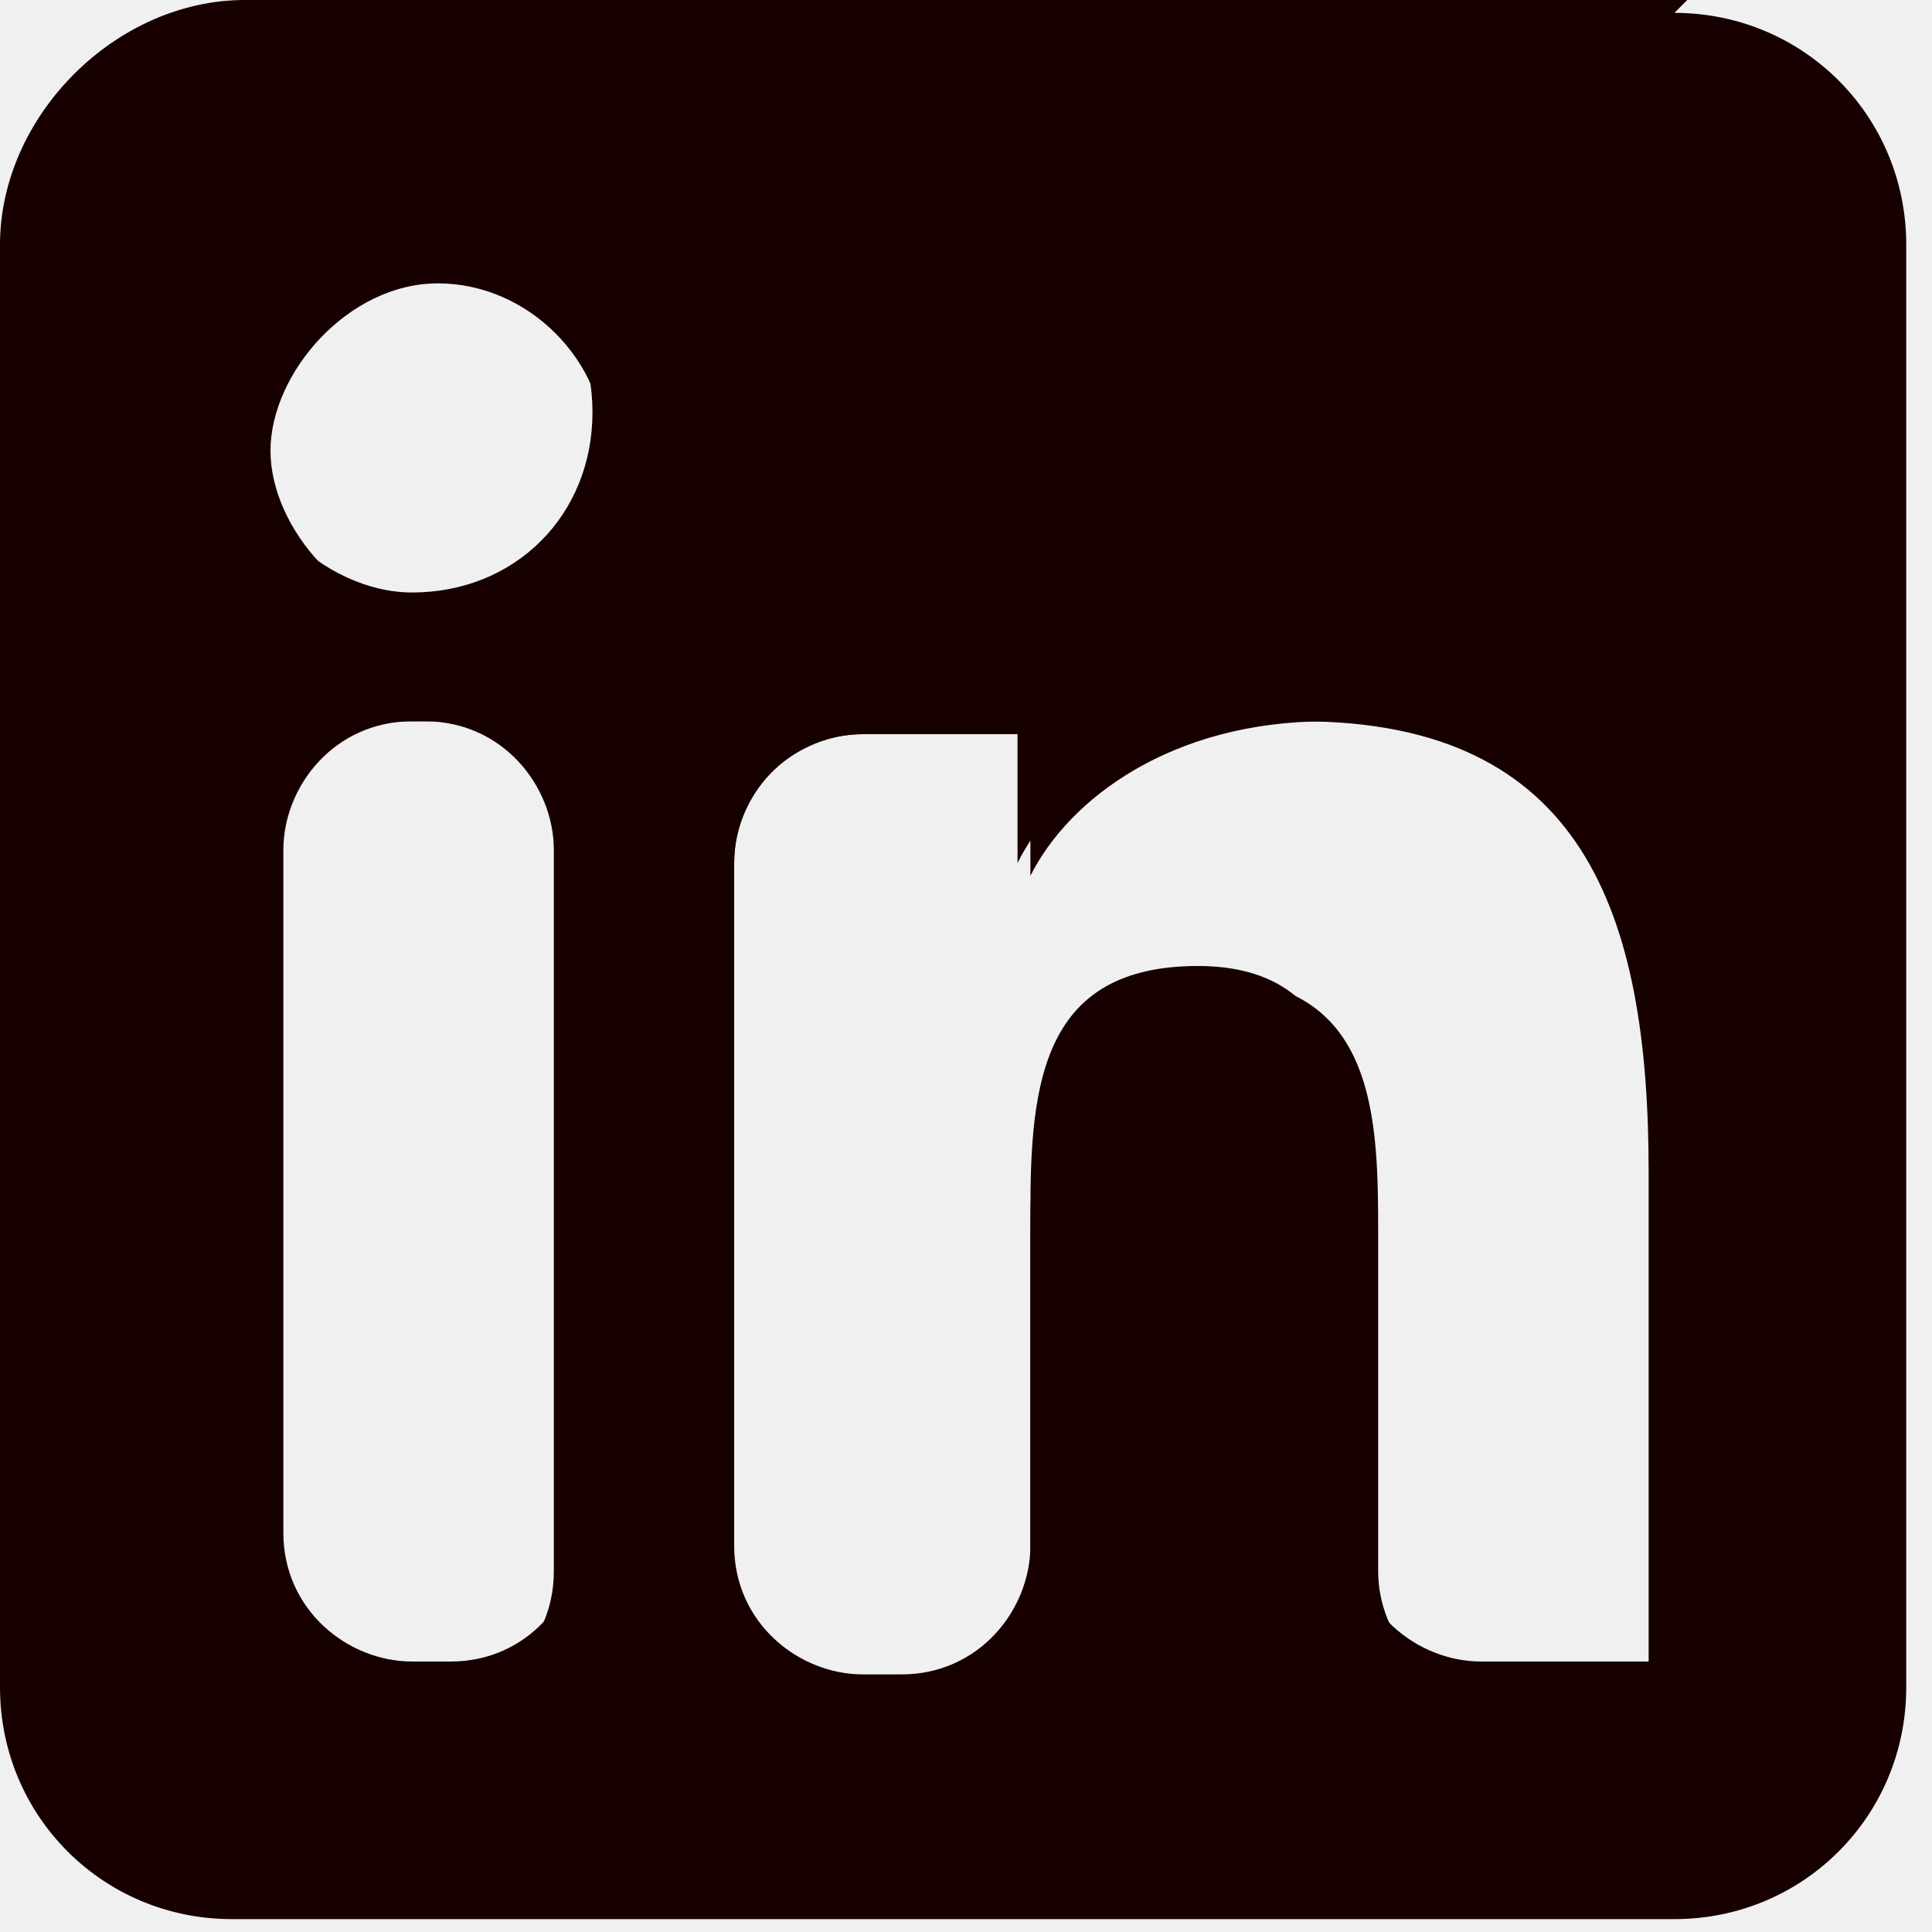
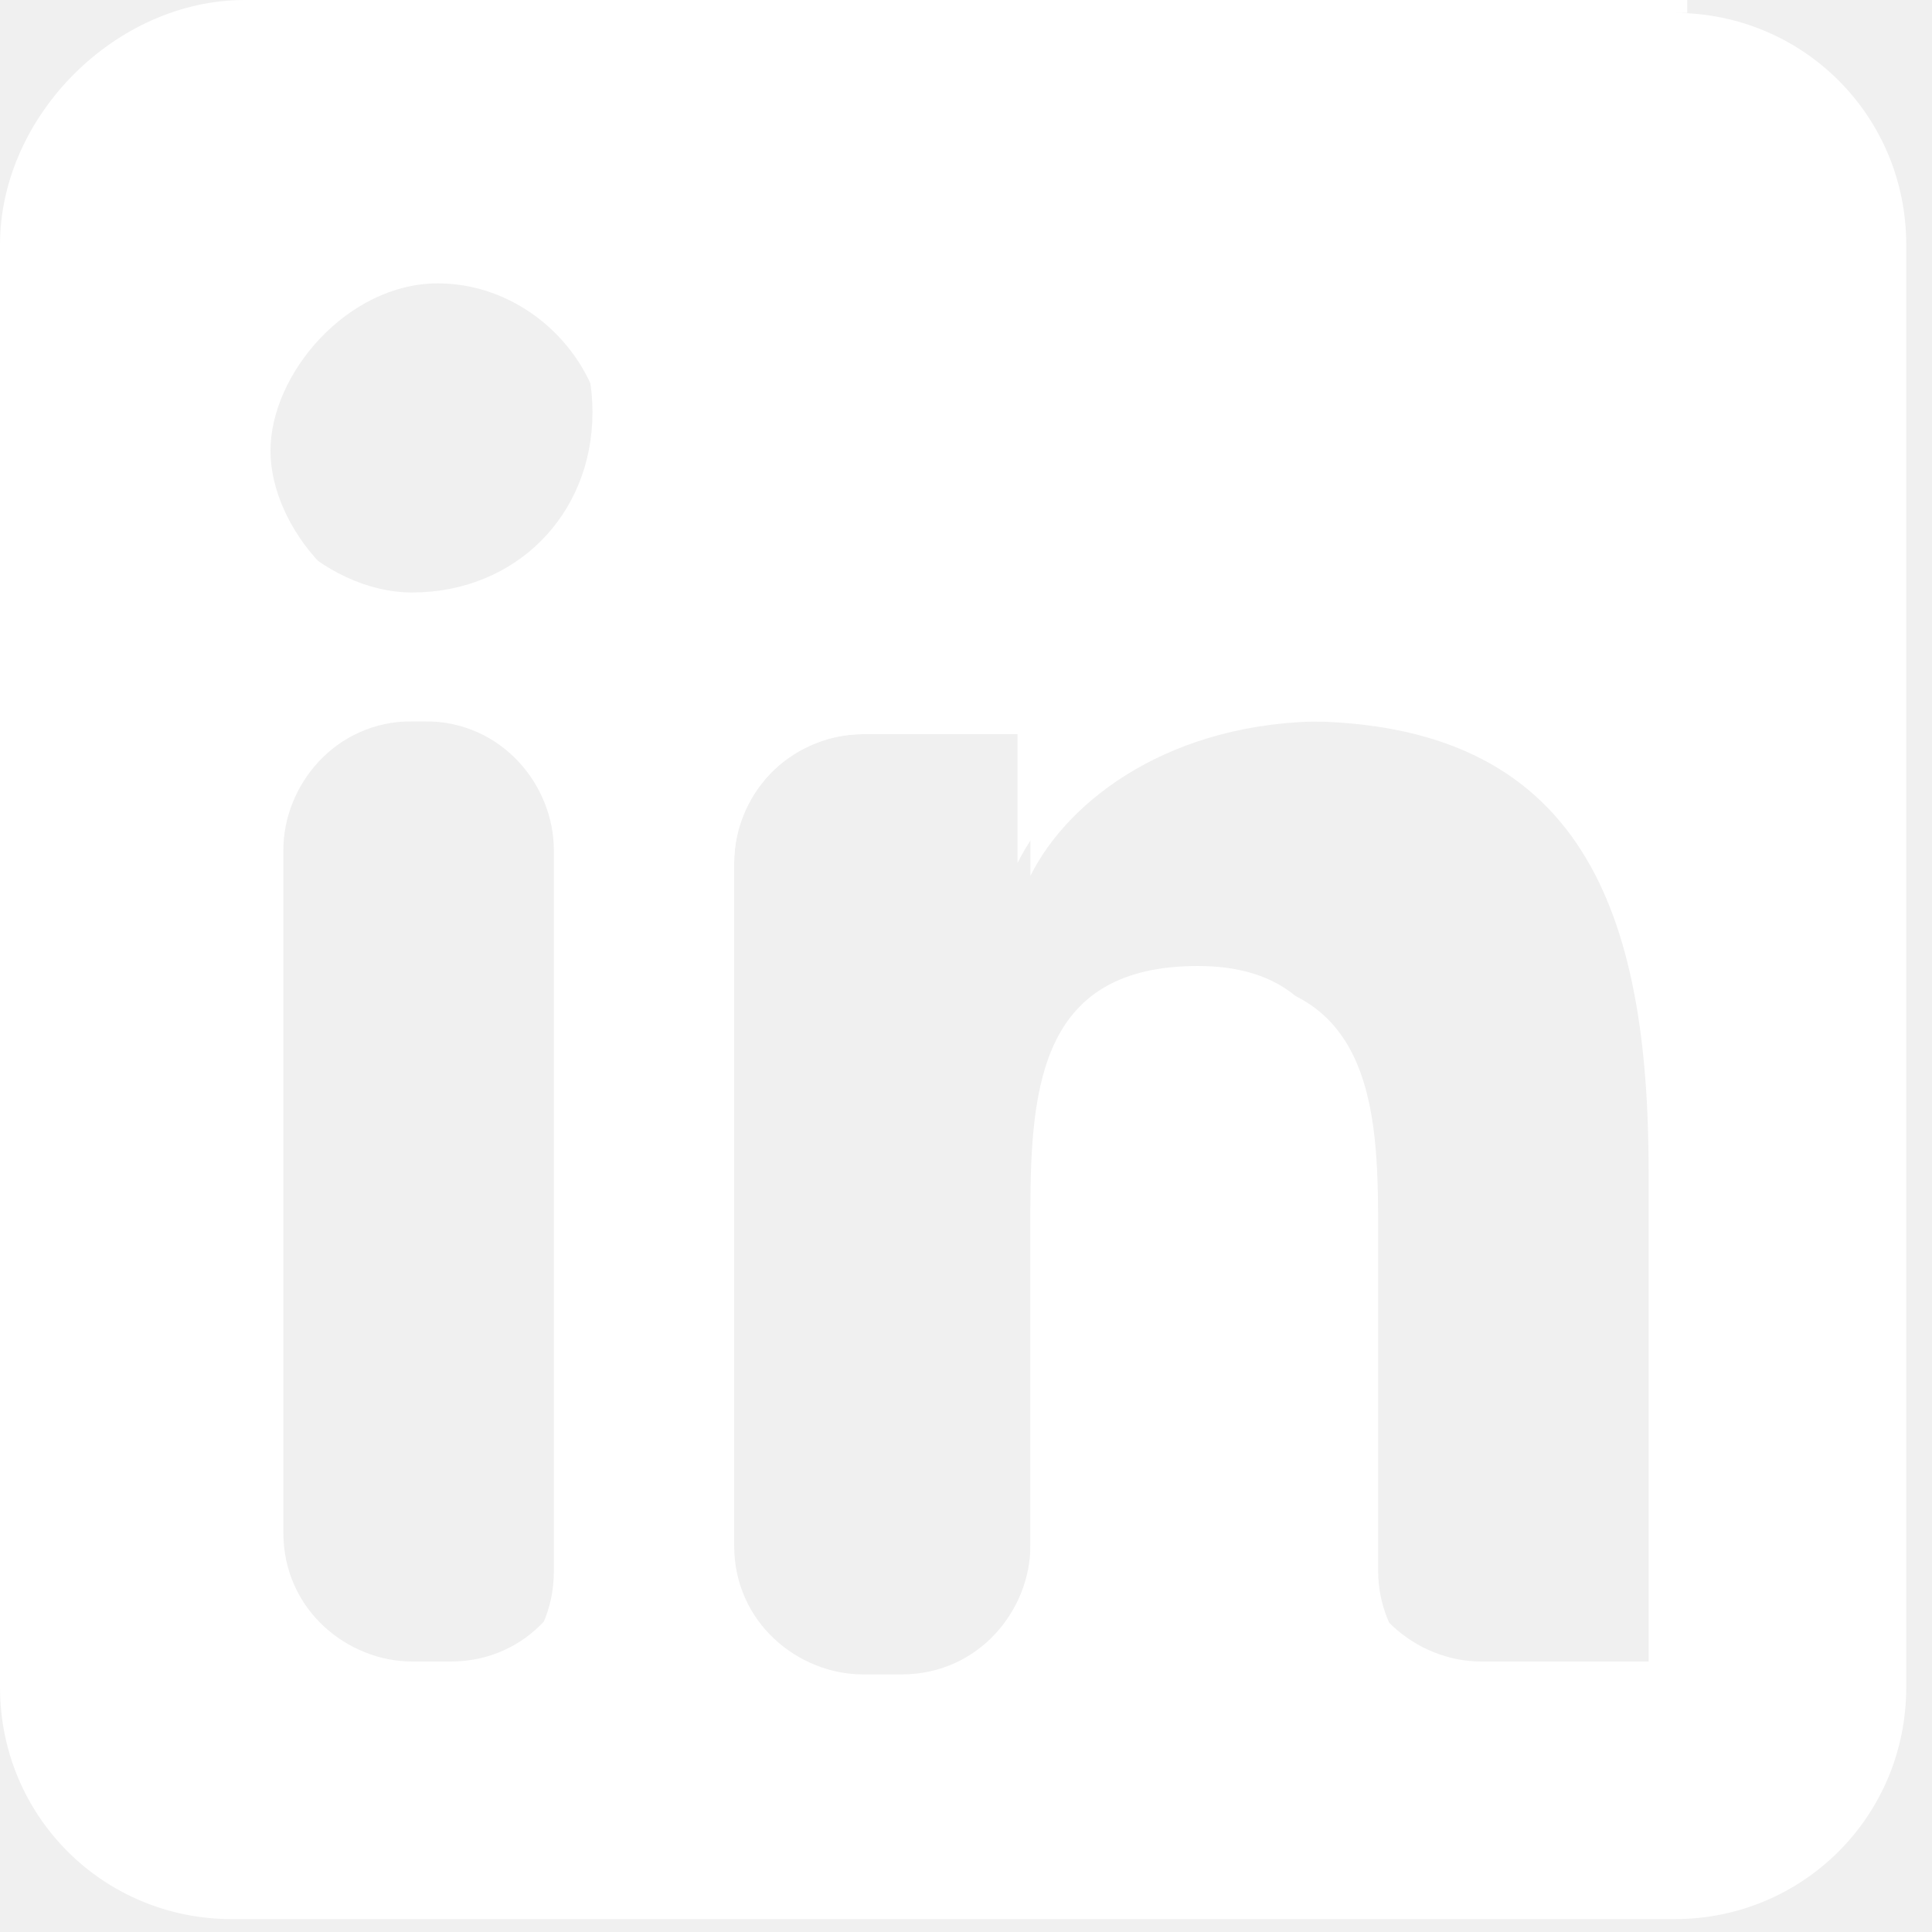
<svg xmlns="http://www.w3.org/2000/svg" id="Livello_1" data-name="Livello 1" version="1.1" viewBox="0 0 15 15">
  <defs>
    <style>
      .cls-1 {
-         fill: #160000;
+         fill: #fff;
        stroke-width: 0px;
      }
    </style>
  </defs>
-   <path class="cls-1" d="M12.8.5H2.2C1.2.5.5,1.2.5,2.2v10.6c0,.9.8,1.7,1.7,1.7h10.6c.9,0,1.7-.8,1.7-1.7V2.2c0-.9-.8-1.7-1.7-1.7ZM3.5,12.9h-.3c-.5,0-1-.4-1-1v-5.3c0-.5.4-1,1-1h.3c.5,0,1,.4,1,1v5.3c0,.5-.4,1-1,1ZM3.4,4.8c-.7,0-1.3-.7-1.3-1.3s.6-1.3,1.3-1.3,1.3.6,1.3,1.3-.6,1.3-1.3,1.3ZM12.8,12.9h-1.3c-.5,0-1-.4-1-1v-2.5c0-.8,0-1.9-1.2-1.9s-1.3.9-1.3,1.9v2.6c0,.5-.4,1-1,1h-.3c-.5,0-1-.4-1-1v-5.3c0-.5.4-1,1-1h1.2v1h0c.3-.6,1-1.1,2.2-1.1,2.2,0,2.7,1.5,2.7,3.5v3.9s0-.2,0-.2Z" />
-   <path class="cls-1" d="M13.1,0H1.9C.9,0,0,.9,0,1.9v11.2c0,1,.8,1.8,1.8,1.8h11.2c1,0,1.8-.8,1.8-1.8V1.9c0-1-.8-1.8-1.8-1.8ZM3.3,13.2h-.3c-.6,0-1-.5-1-1v-5.6c0-.6.5-1,1-1h.3c.6,0,1,.5,1,1v5.6c0,.6-.5,1-1,1ZM3.2,4.6c-.7,0-1.4-.7-1.4-1.4s.6-1.4,1.4-1.4,1.4.6,1.4,1.4-.6,1.4-1.4,1.4ZM13.1,13.2h-1.4c-.6,0-1-.5-1-1v-2.6c0-.9,0-2-1.3-2s-1.4,1-1.4,2v2.7c0,.6-.5,1-1,1h-.3c-.6,0-1-.5-1-1v-5.6c0-.6.5-1,1-1h1.3v1.1h0c.3-.6,1.1-1.2,2.3-1.2,2.4,0,2.9,1.6,2.9,3.7v4.1s0-.2,0-.2Z" />
+   <path class="cls-1" d="M12.8.5H2.2c-1,0-1.7.7-1.7,1.7v10.6c0,.9.8,1.7,1.7,1.7h10.6c.9,0,1.7-.8,1.7-1.7V2.2c0-.9-.8-1.7-1.7-1.7ZM3.5,12.9h-.3c-.5,0-1-.4-1-1v-5.3c0-.5.4-1,1-1h.3c.5,0,1,.4,1,1v5.3c0,.5-.4,1-1,1ZM3.4,4.8c-.7,0-1.3-.7-1.3-1.3s.6-1.3,1.3-1.3,1.3.6,1.3,1.3-.6,1.3-1.3,1.3ZM12.8,12.9h-1.3c-.5,0-1-.4-1-1v-2.5c0-.8,0-1.9-1.2-1.9s-1.3.9-1.3,1.9v2.6c0,.5-.4,1-1,1h-.3c-.5,0-1-.4-1-1v-5.3c0-.5.4-1,1-1h1.2v1h0c.3-.6,1-1.1,2.2-1.1,2.2,0,2.7,1.5,2.7,3.5v3.9-.2h0Z" />
+   <path class="cls-1" d="M13.1,0H1.9C.9,0,0,.9,0,1.9v11.2c0,1,.8,1.8,1.8,1.8h11.2c1,0,1.8-.8,1.8-1.8V1.9c0-1-.8-1.8-1.8-1.8h.1ZM3.3,13.2h-.3c-.6,0-1-.5-1-1v-5.6c0-.6.5-1,1-1h.3c.6,0,1,.5,1,1v5.6c0,.6-.5,1-1,1ZM3.2,4.6c-.7,0-1.4-.7-1.4-1.4s.6-1.4,1.4-1.4,1.4.6,1.4,1.4-.6,1.4-1.4,1.4ZM13.1,13.2h-1.4c-.6,0-1-.5-1-1v-2.6c0-.9,0-2-1.3-2s-1.4,1-1.4,2v2.7c0,.6-.5,1-1,1h-.3c-.6,0-1-.5-1-1v-5.6c0-.6.5-1,1-1h1.3v1.1h0c.3-.6,1.1-1.2,2.3-1.2,2.4,0,2.9,1.6,2.9,3.7v4.1-.2h-.1Z" />
</svg>
